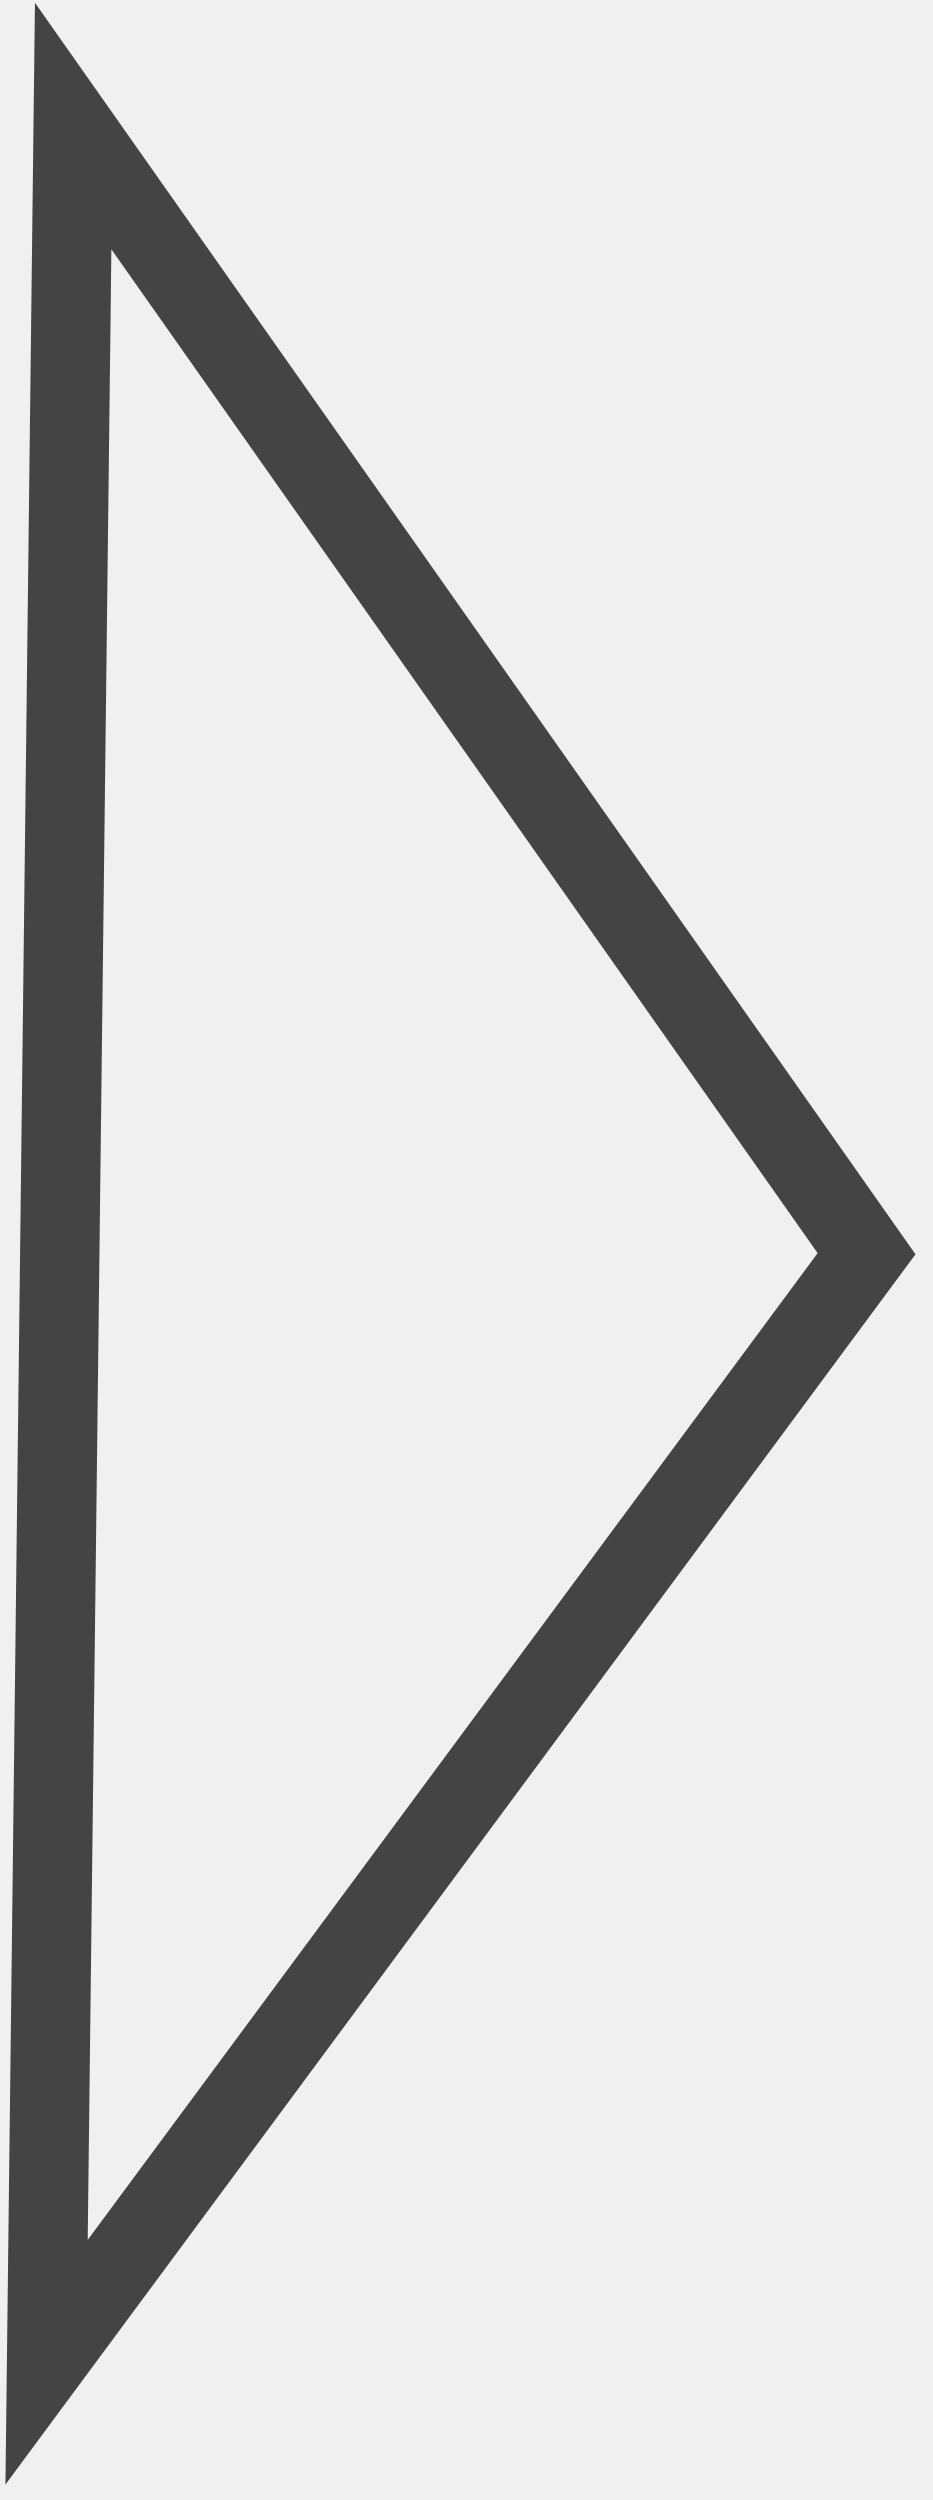
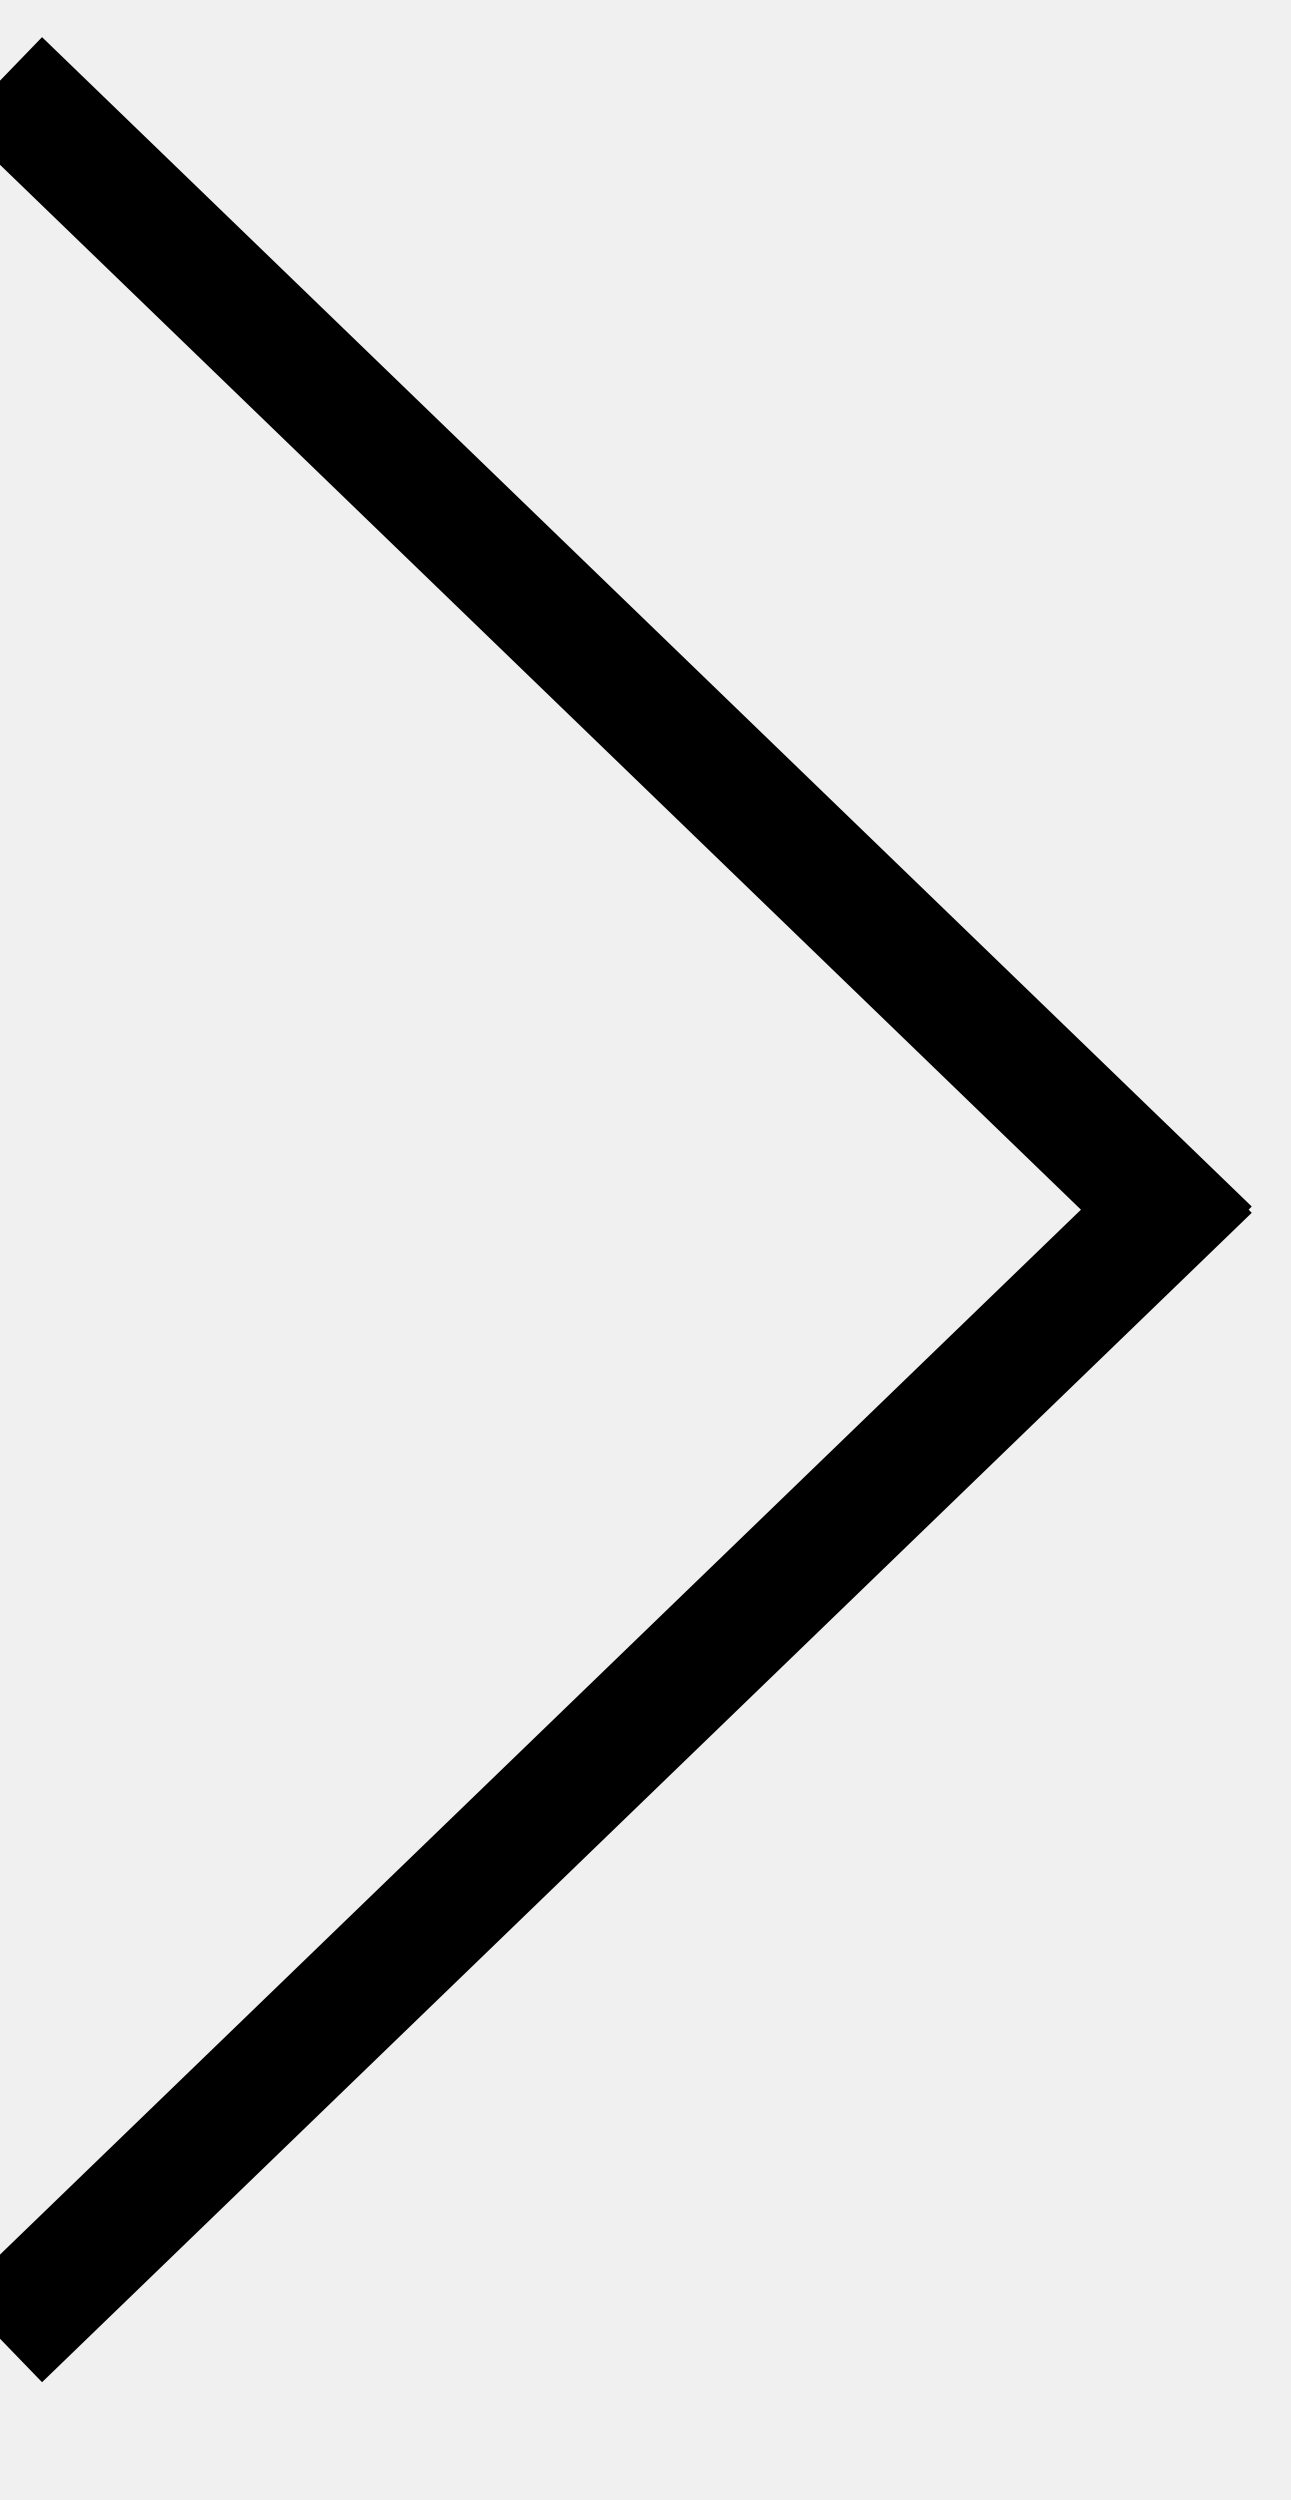
- <svg xmlns="http://www.w3.org/2000/svg" width="94" height="252" viewBox="0 0 94 252" fill="none">
-   <path d="M7.375 12.704L87.35 126.375L4.695 238.111L7.375 12.704Z" stroke="#454444" stroke-width="8" />
+ <svg xmlns="http://www.w3.org/2000/svg" width="32" height="62" viewBox="0 0 32 62" fill="none">
+   <g clip-path="url(#clip0)">
+     <path d="M30 31L0 2" stroke="black" stroke-width="3" />
+     <path d="M30 29L0 58" stroke="black" stroke-width="3" />
+   </g>
+   <defs>
+     <clipPath id="clip0">
+       <rect width="32" height="62" fill="white" />
+     </clipPath>
+   </defs>
</svg>
